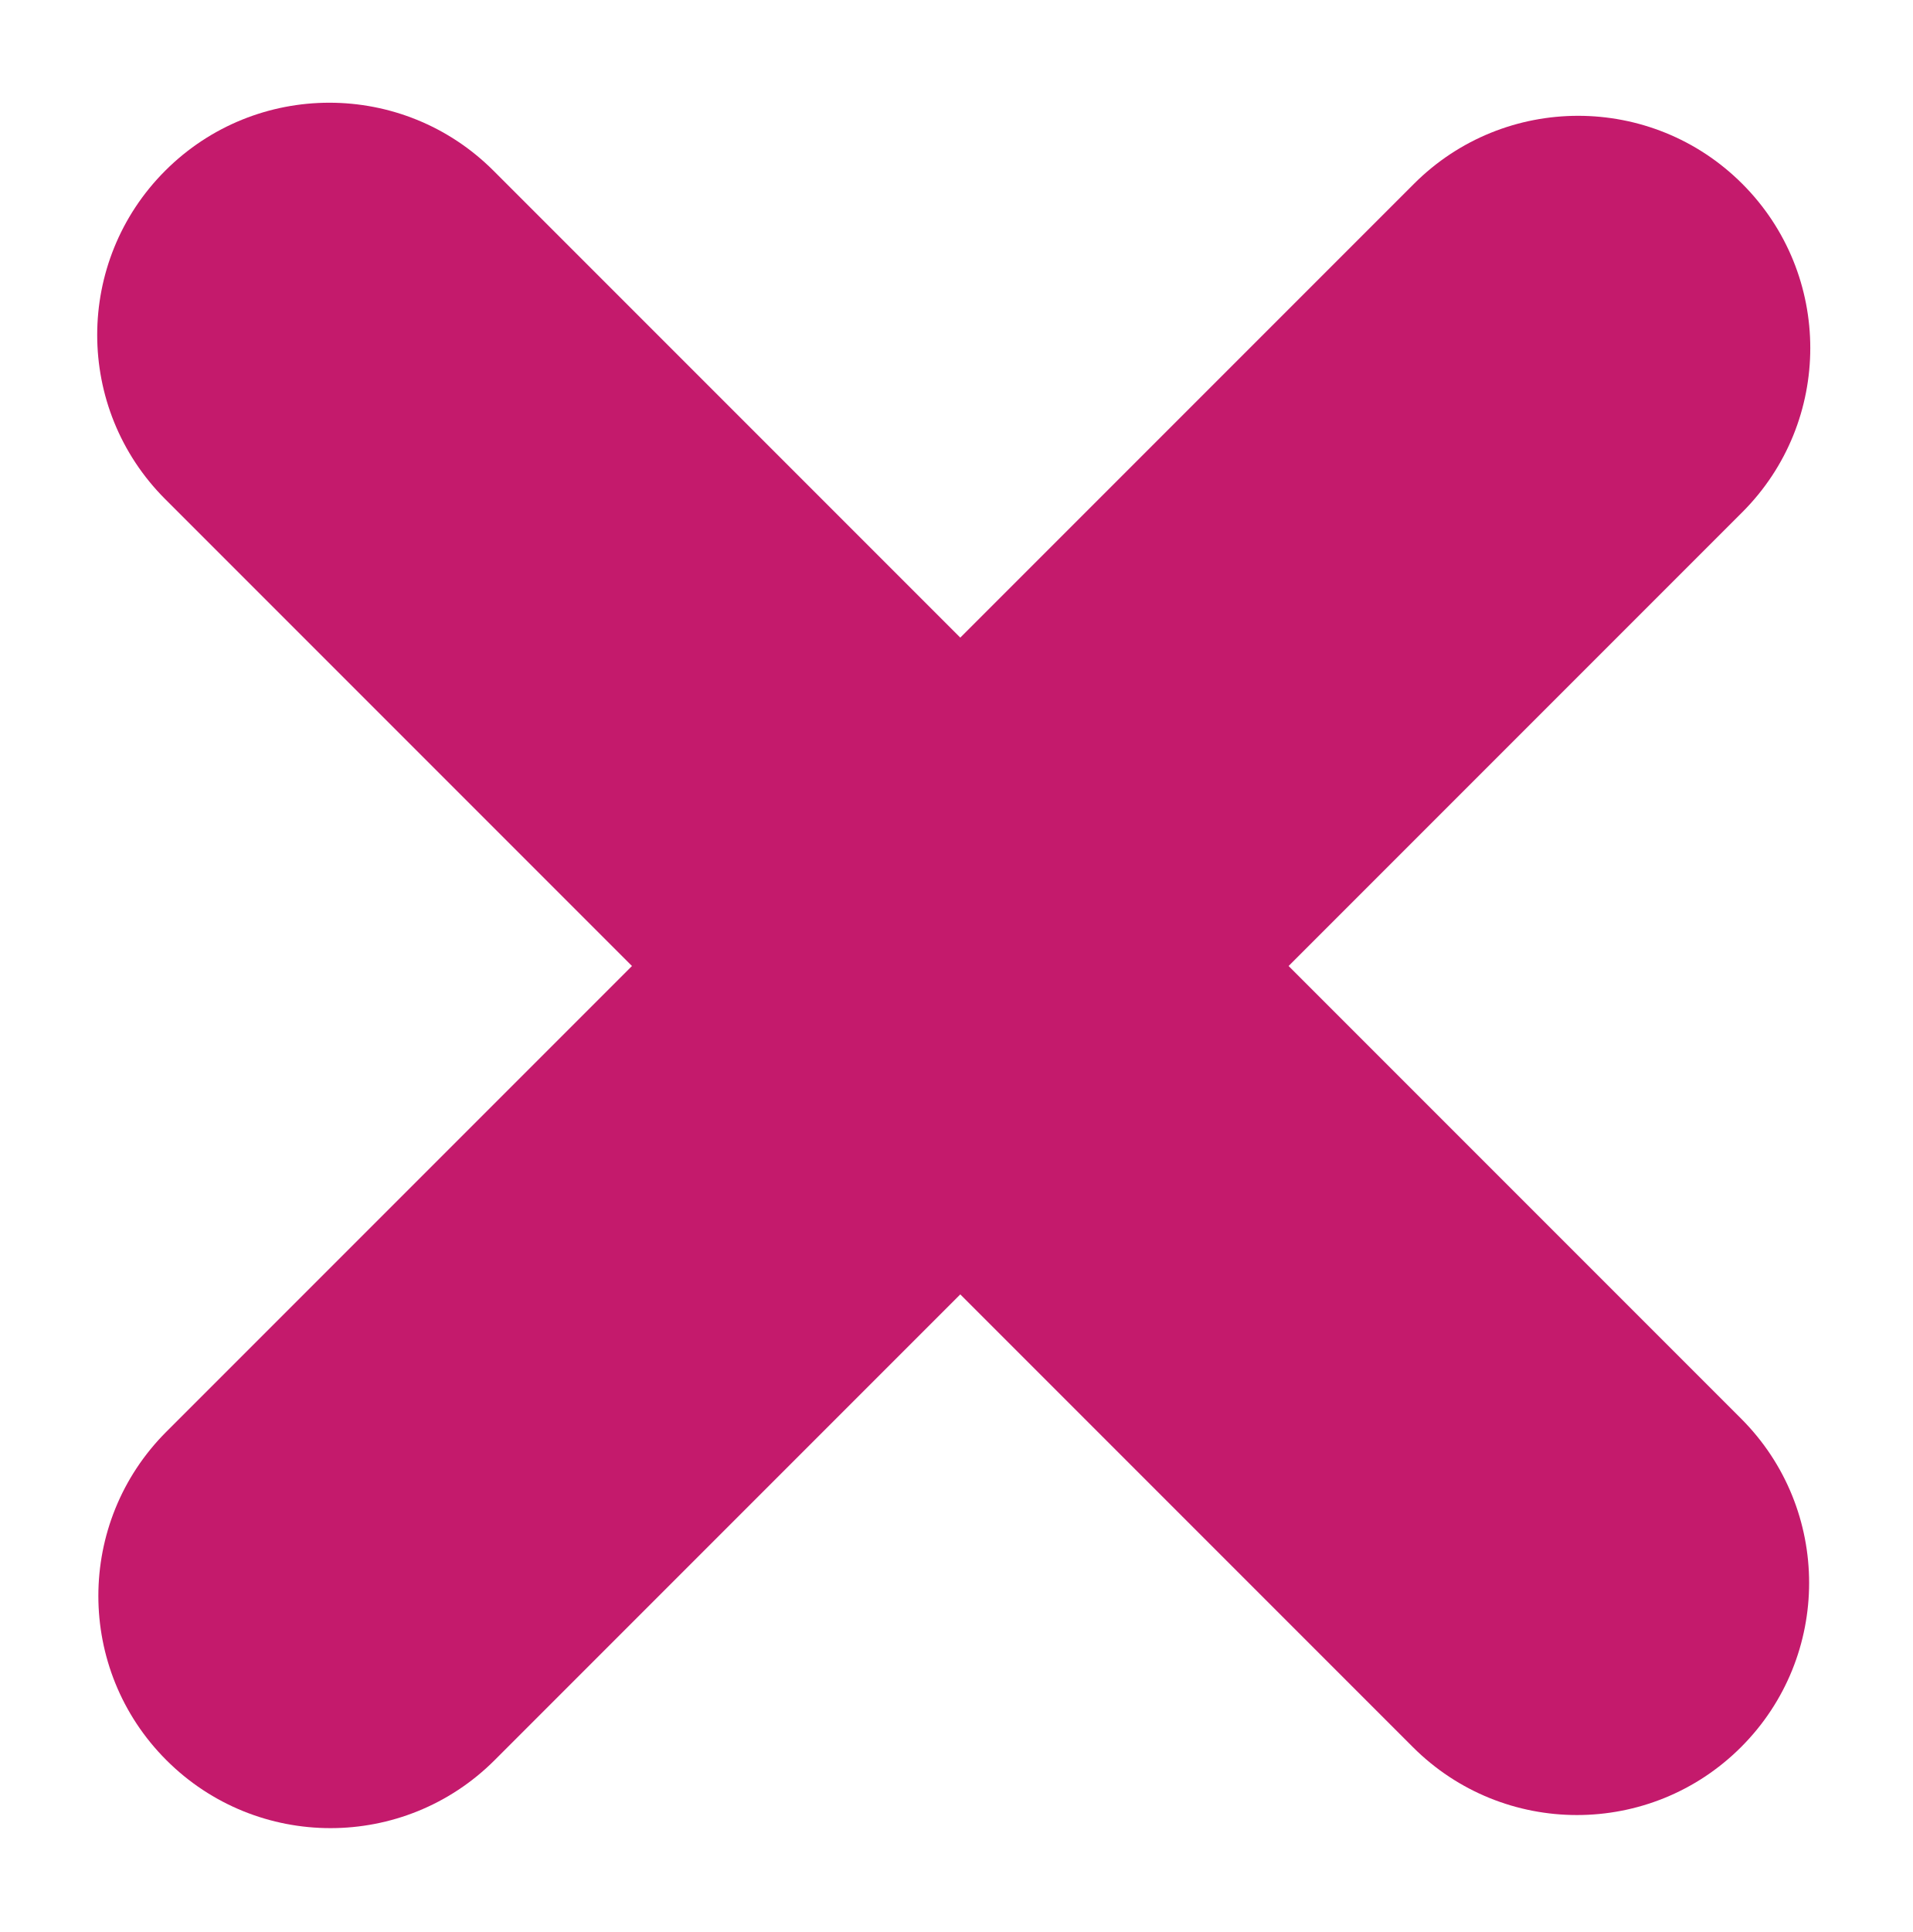
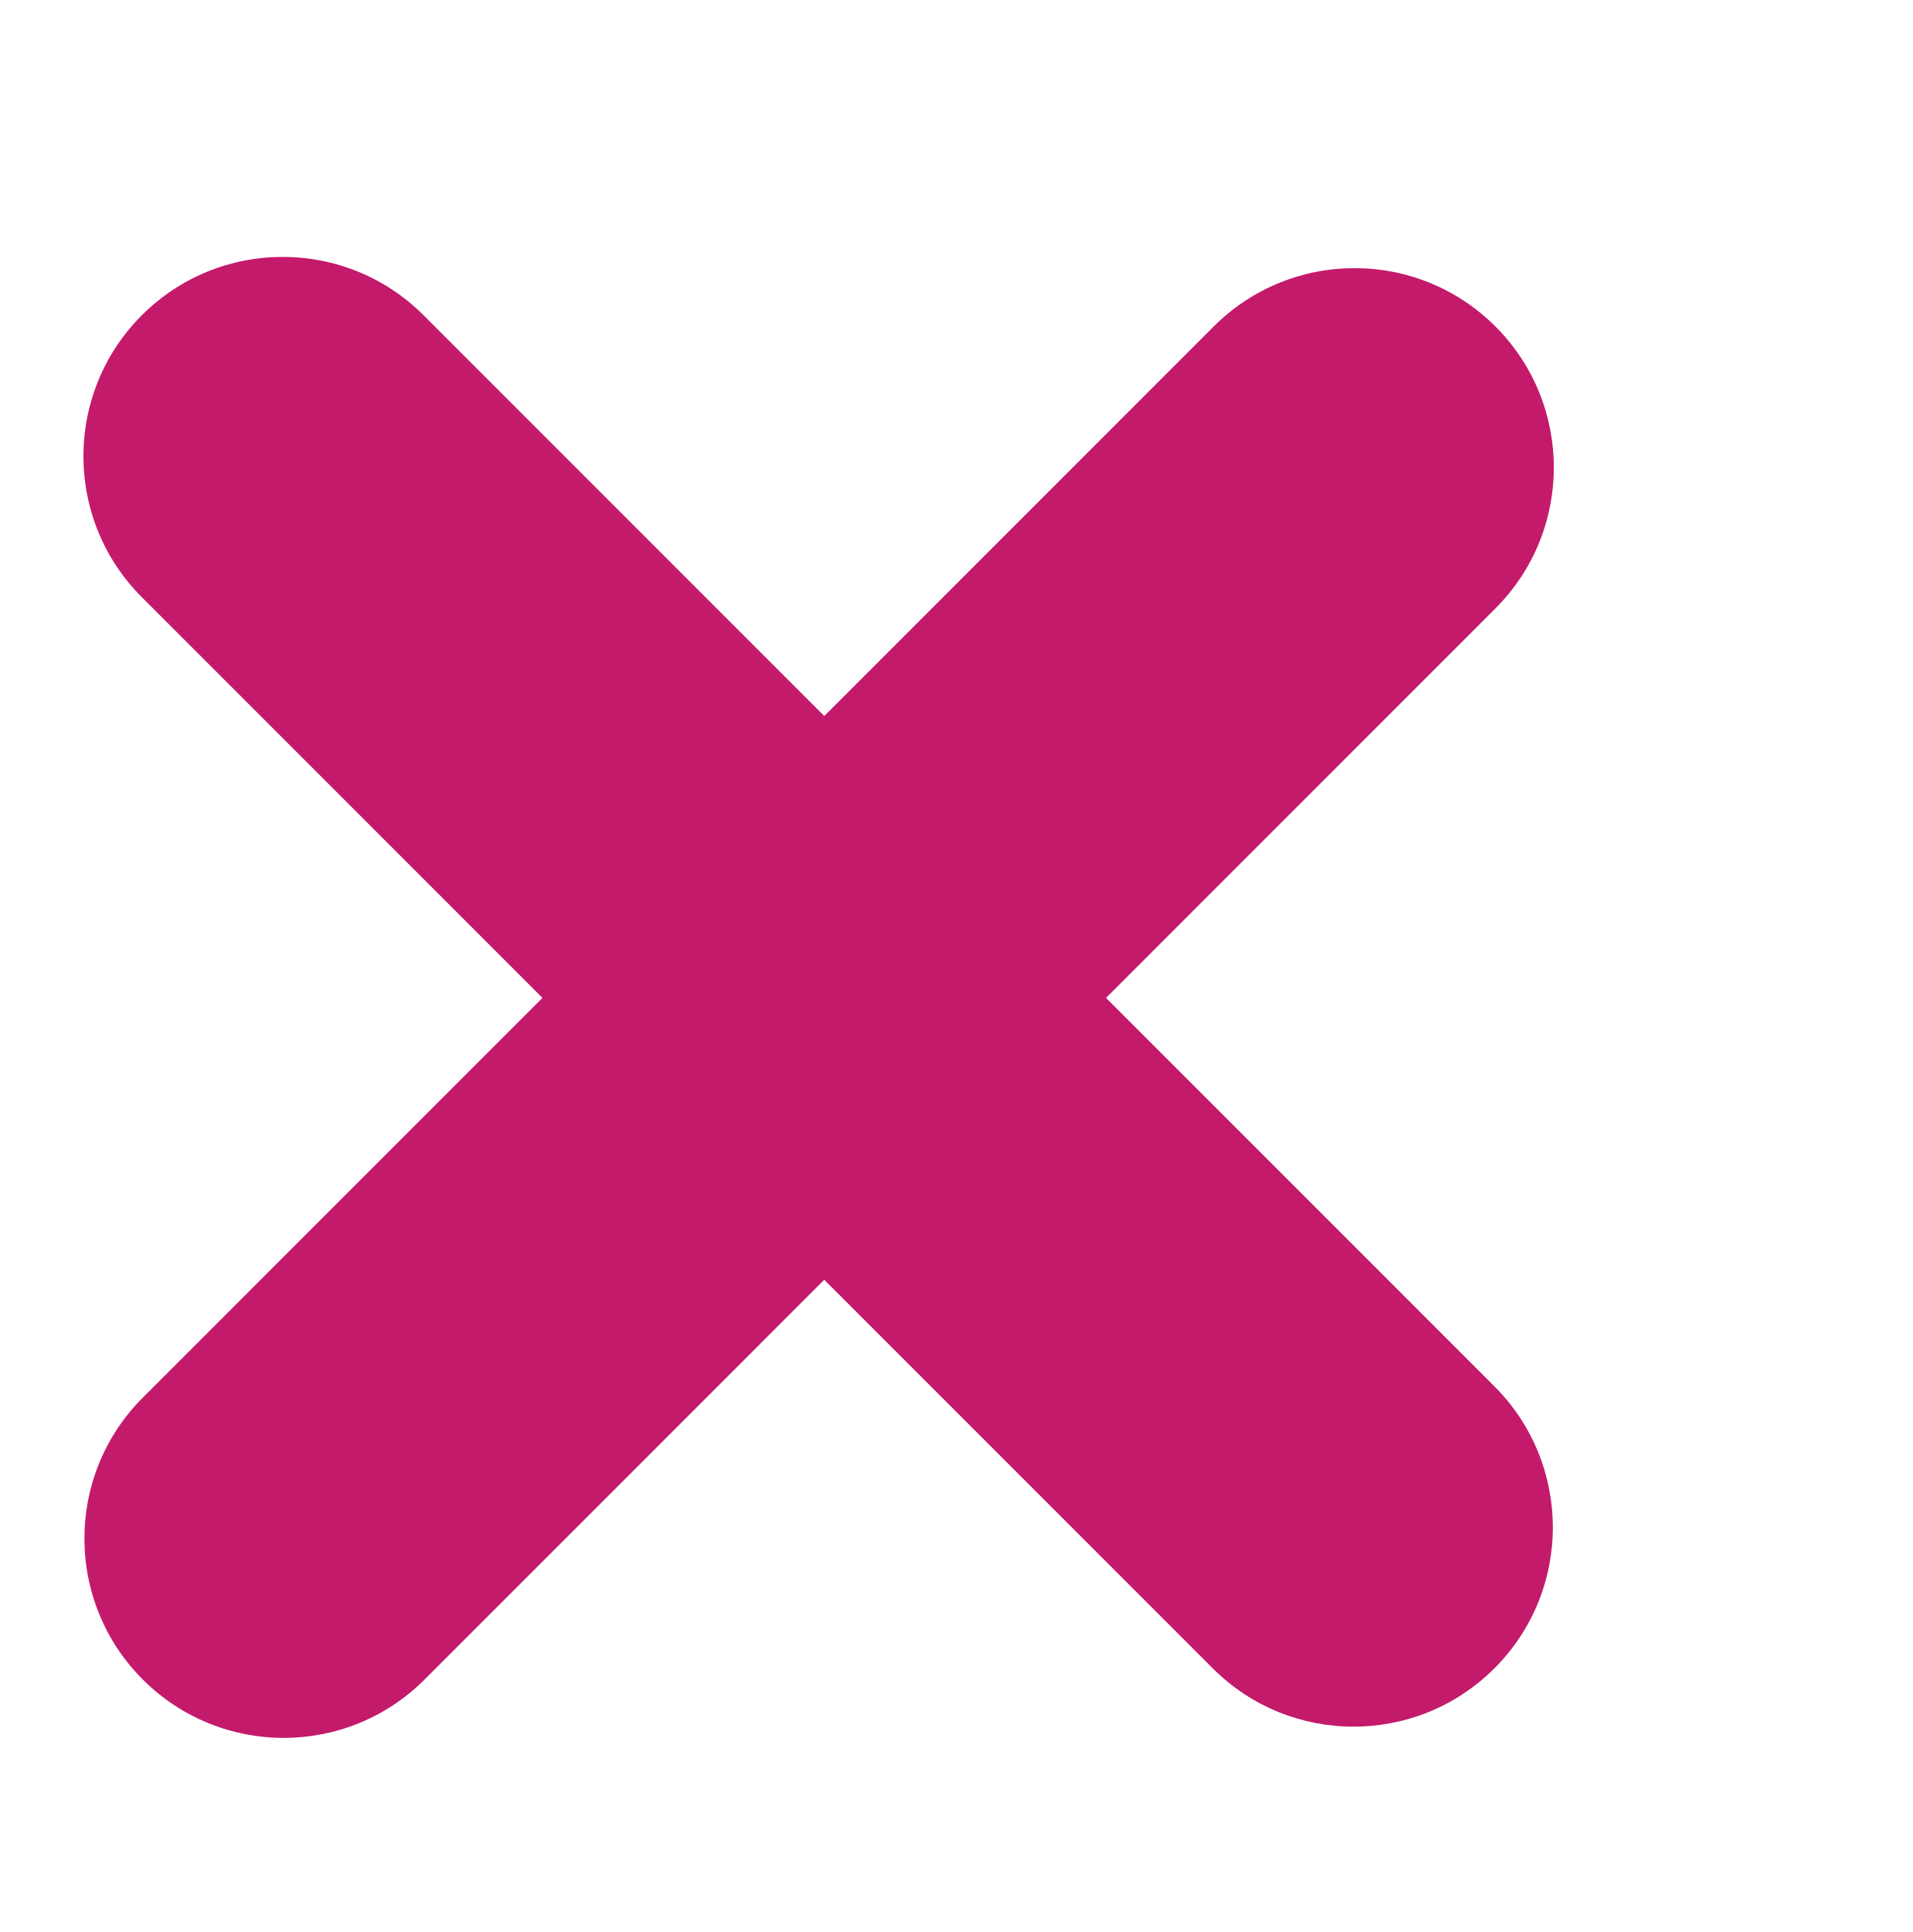
- <svg xmlns="http://www.w3.org/2000/svg" width="103" height="104" viewBox="0 0 103 104" fill="none">
-   <rect x="0.056" y="18.029" width="25" height="120" rx="12.5" transform="rotate(-45 0.0561523 18.0294)" fill="#C41A6C" />
-   <rect x="84.971" y="1.056" width="25" height="120" rx="12.5" transform="rotate(45 84.9706 1.05603)" fill="#C41A6C" />
+ <svg xmlns="http://www.w3.org/2000/svg" width="103" height="104" viewBox="0 0 120 100" fill="none">
+   <g id="xSymbol">
+     <g id="line">
+       <rect x="0.056" y="18.029" width="25" height="120" rx="12.5" transform="rotate(-45 0.0561523 18.0294)" fill="#C41A6C" />
+     </g>
+     <g id="line">
+       <rect x="84.971" y="1.056" width="25" height="120" rx="12.5" transform="rotate(45 84.9706 1.05603)" fill="#C41A6C" />
+     </g>
+   </g>
</svg>
